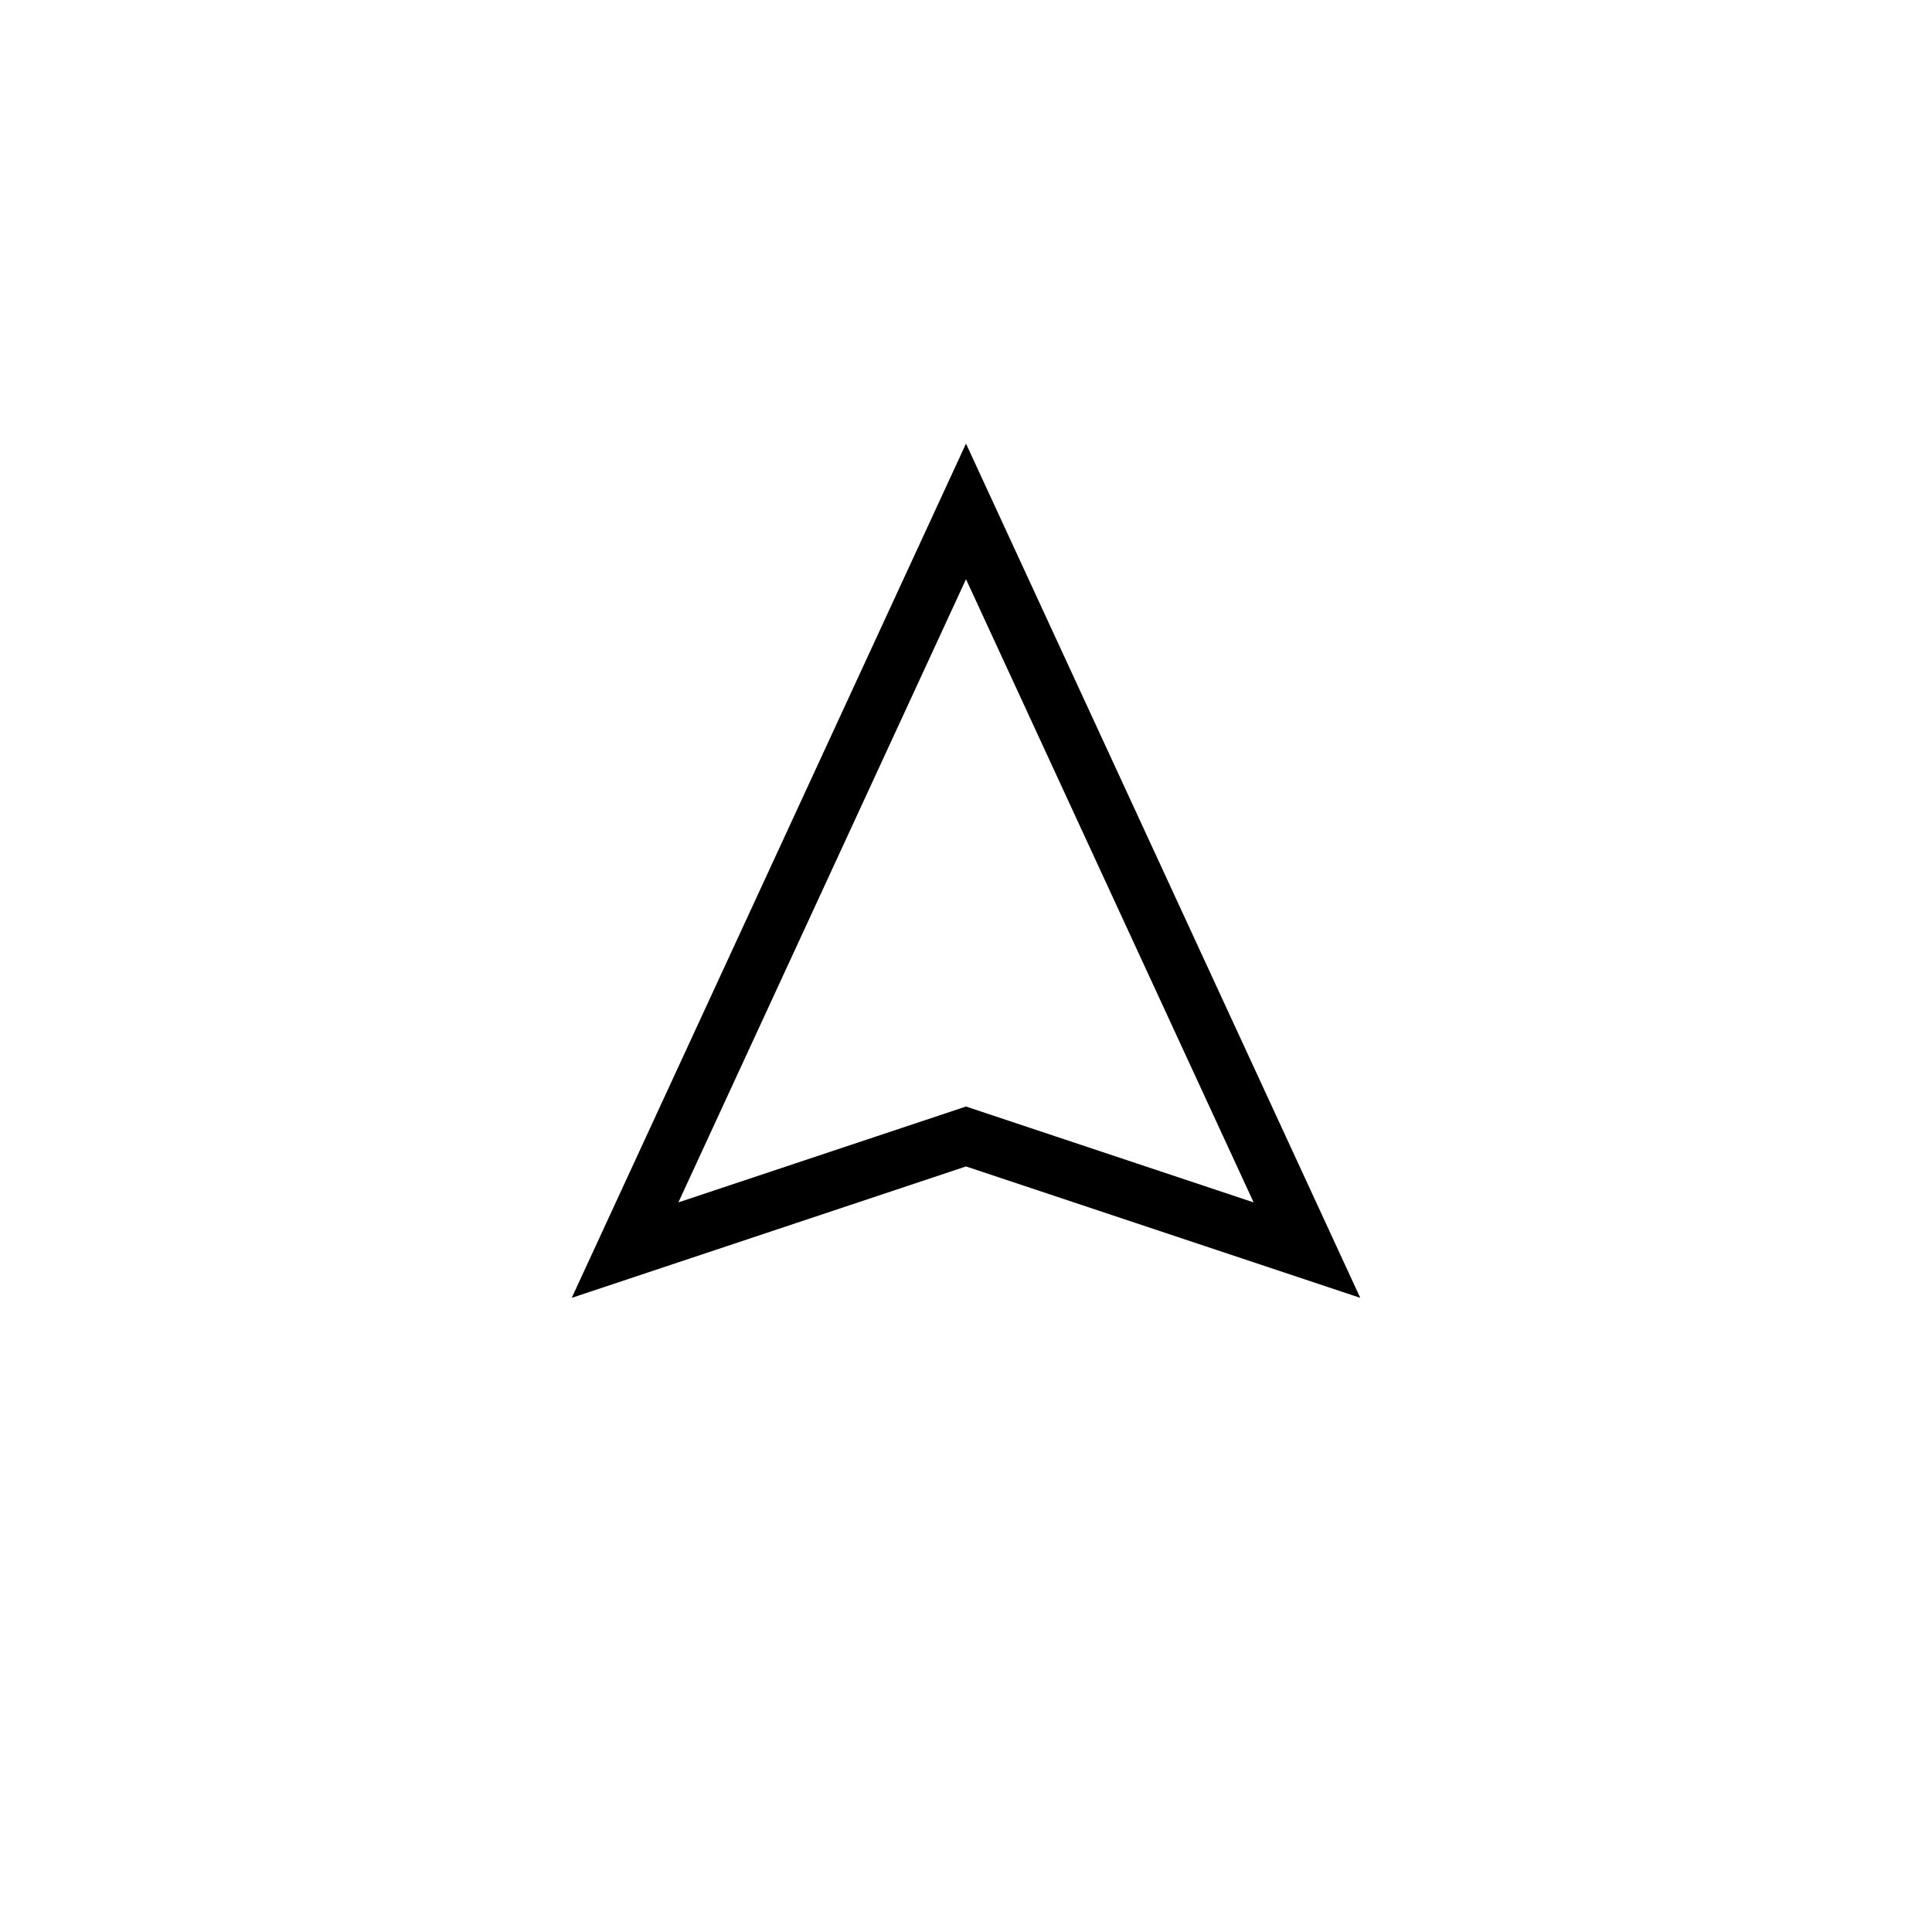
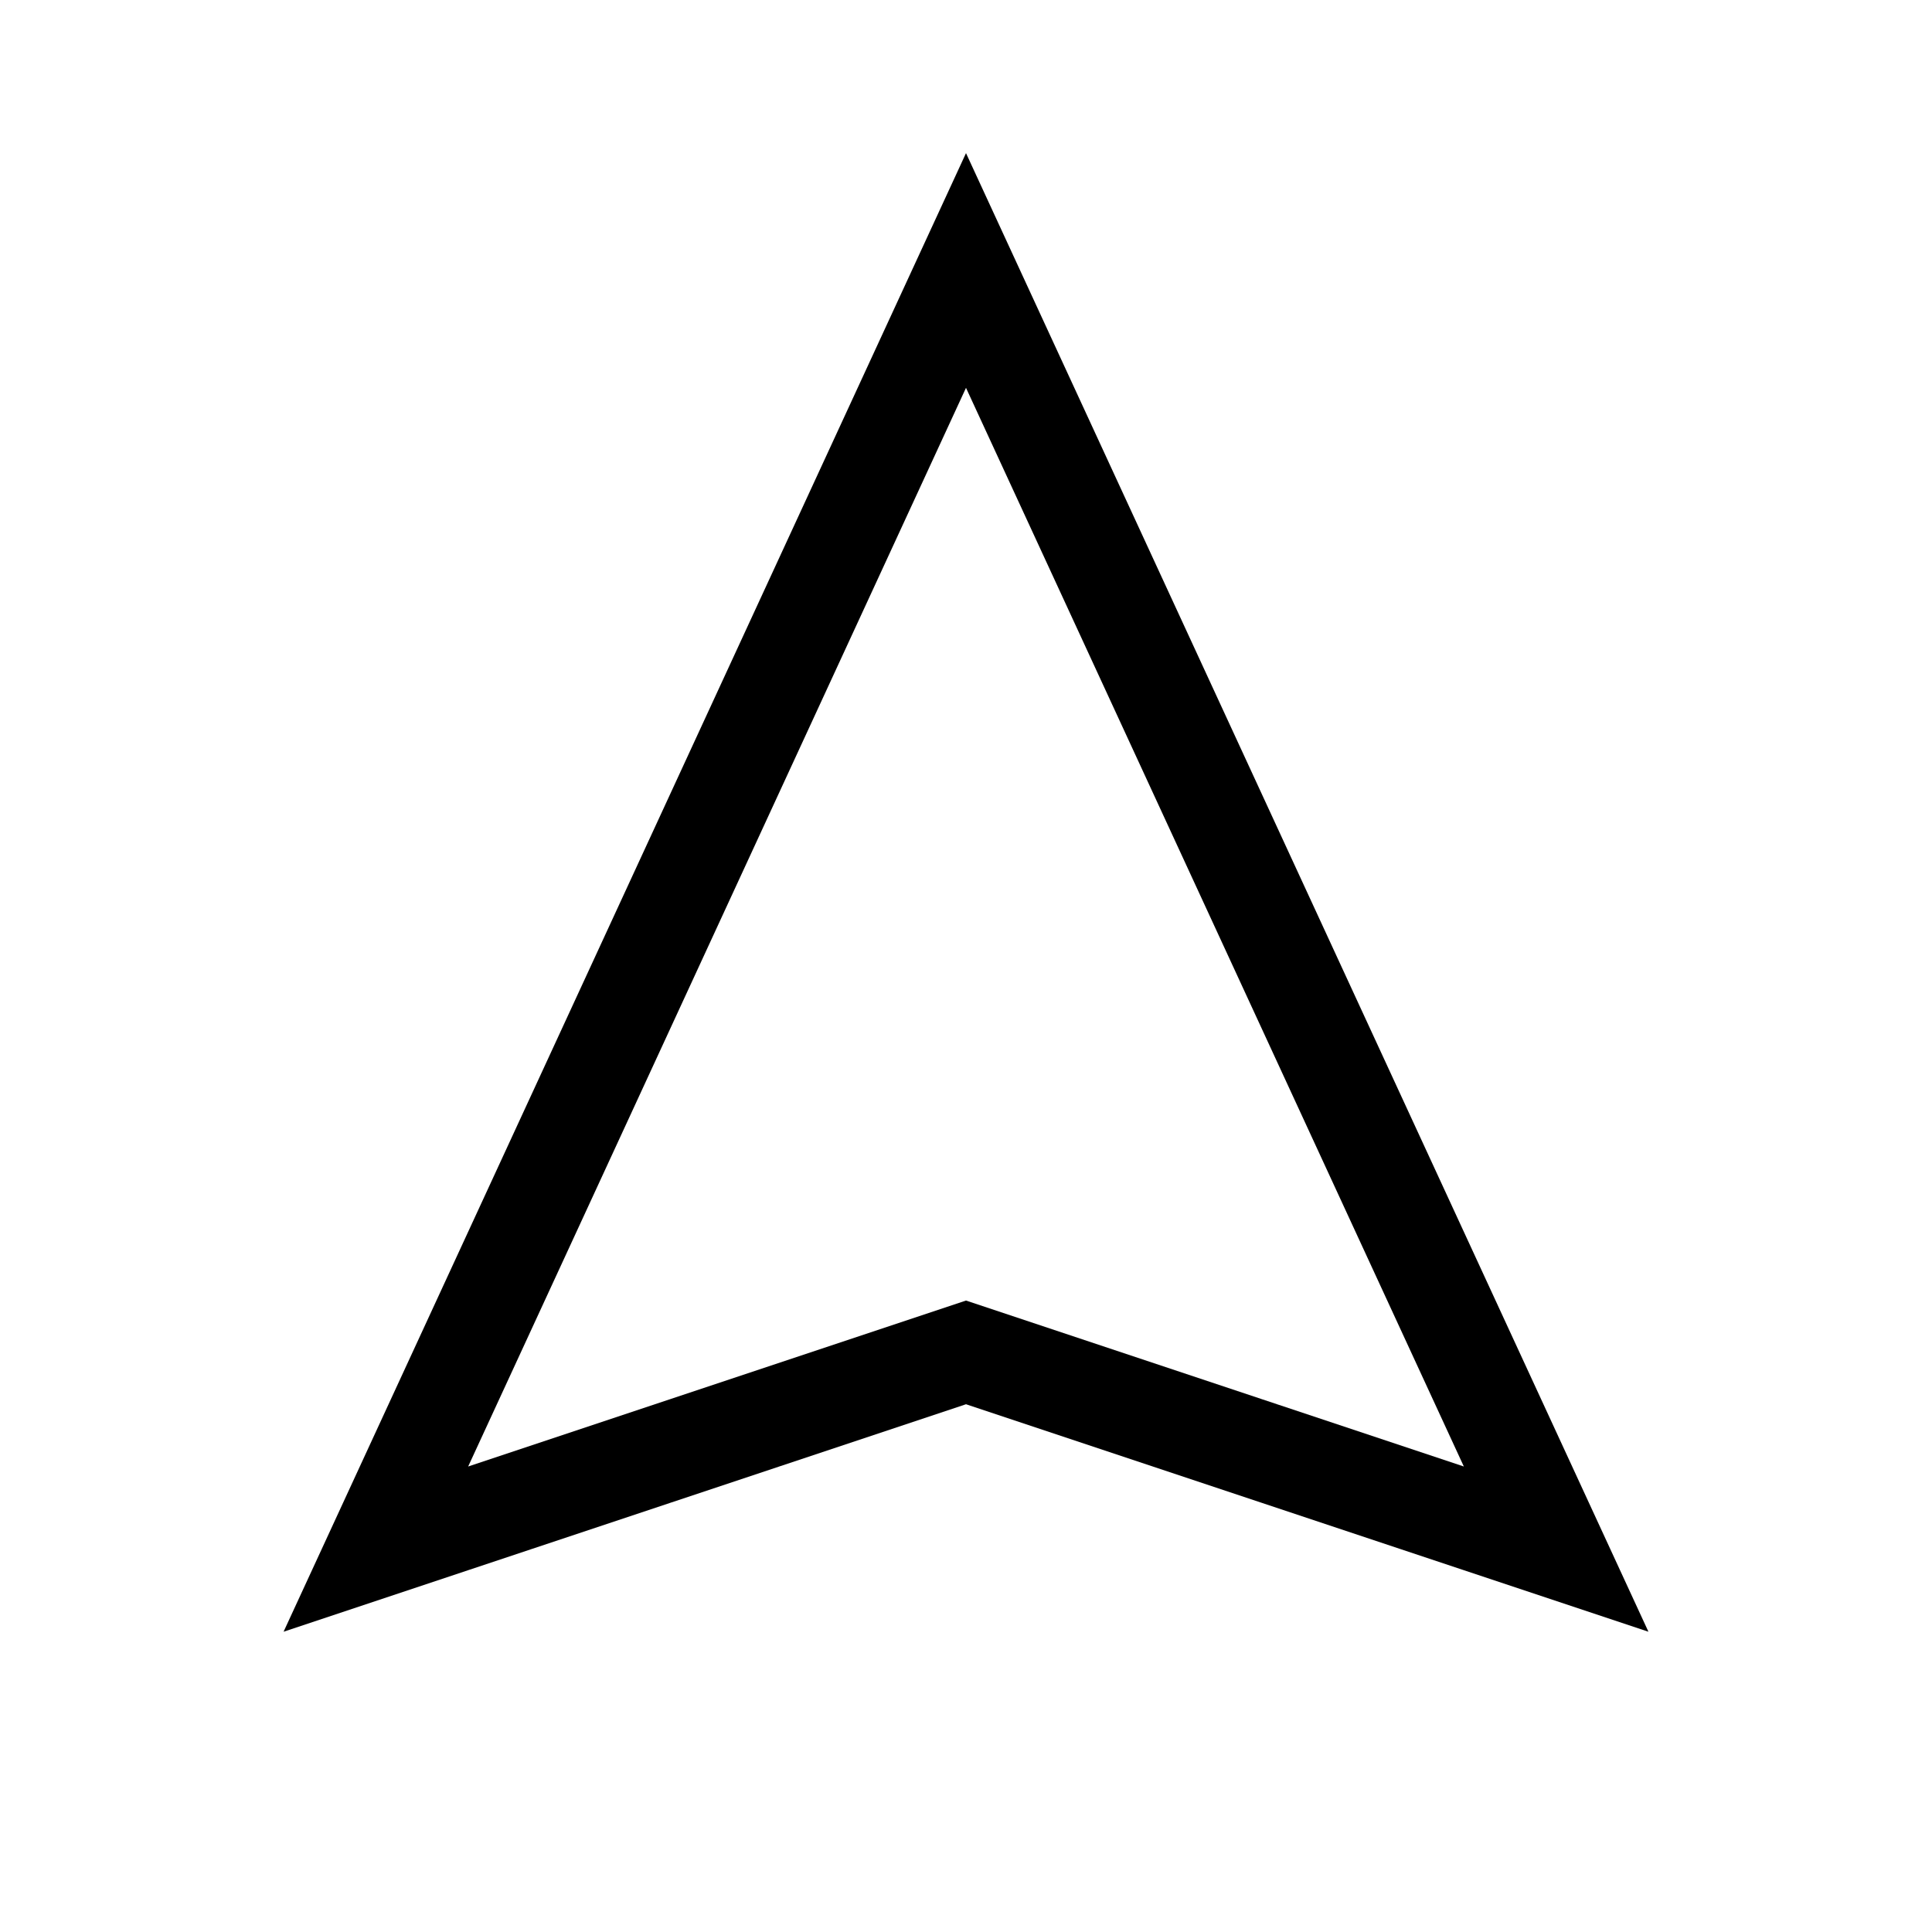
- <svg xmlns="http://www.w3.org/2000/svg" version="1.1" id="Layer_1" x="0px" y="0px" viewBox="0 0 34 34" style="enable-background:new 0 0 34 34;" xml:space="preserve">
-   <style type="text/css">
+ <svg xmlns="http://www.w3.org/2000/svg" version="1.1" id="Layer_1" x="0px" y="0px" viewBox="0 0 188.976 188.976" xml:space="preserve" width="50mm" height="50mm">
+   <defs id="defs8" />
+   <style type="text/css" id="style2">
	.st0{fill:none;stroke:#000000;}
</style>
-   <polygon id="Triangle" class="st0" points="17,9 23,22 17,20 11,22 " />
+   <polygon id="Triangle" class="st0" points="17,20 11,22 17,9 23,22 " transform="matrix(9.620616,0,0,9.620616,-69.06228,-60.12885)" style="fill:none;fill-opacity:1;stroke:#000000" />
</svg>
